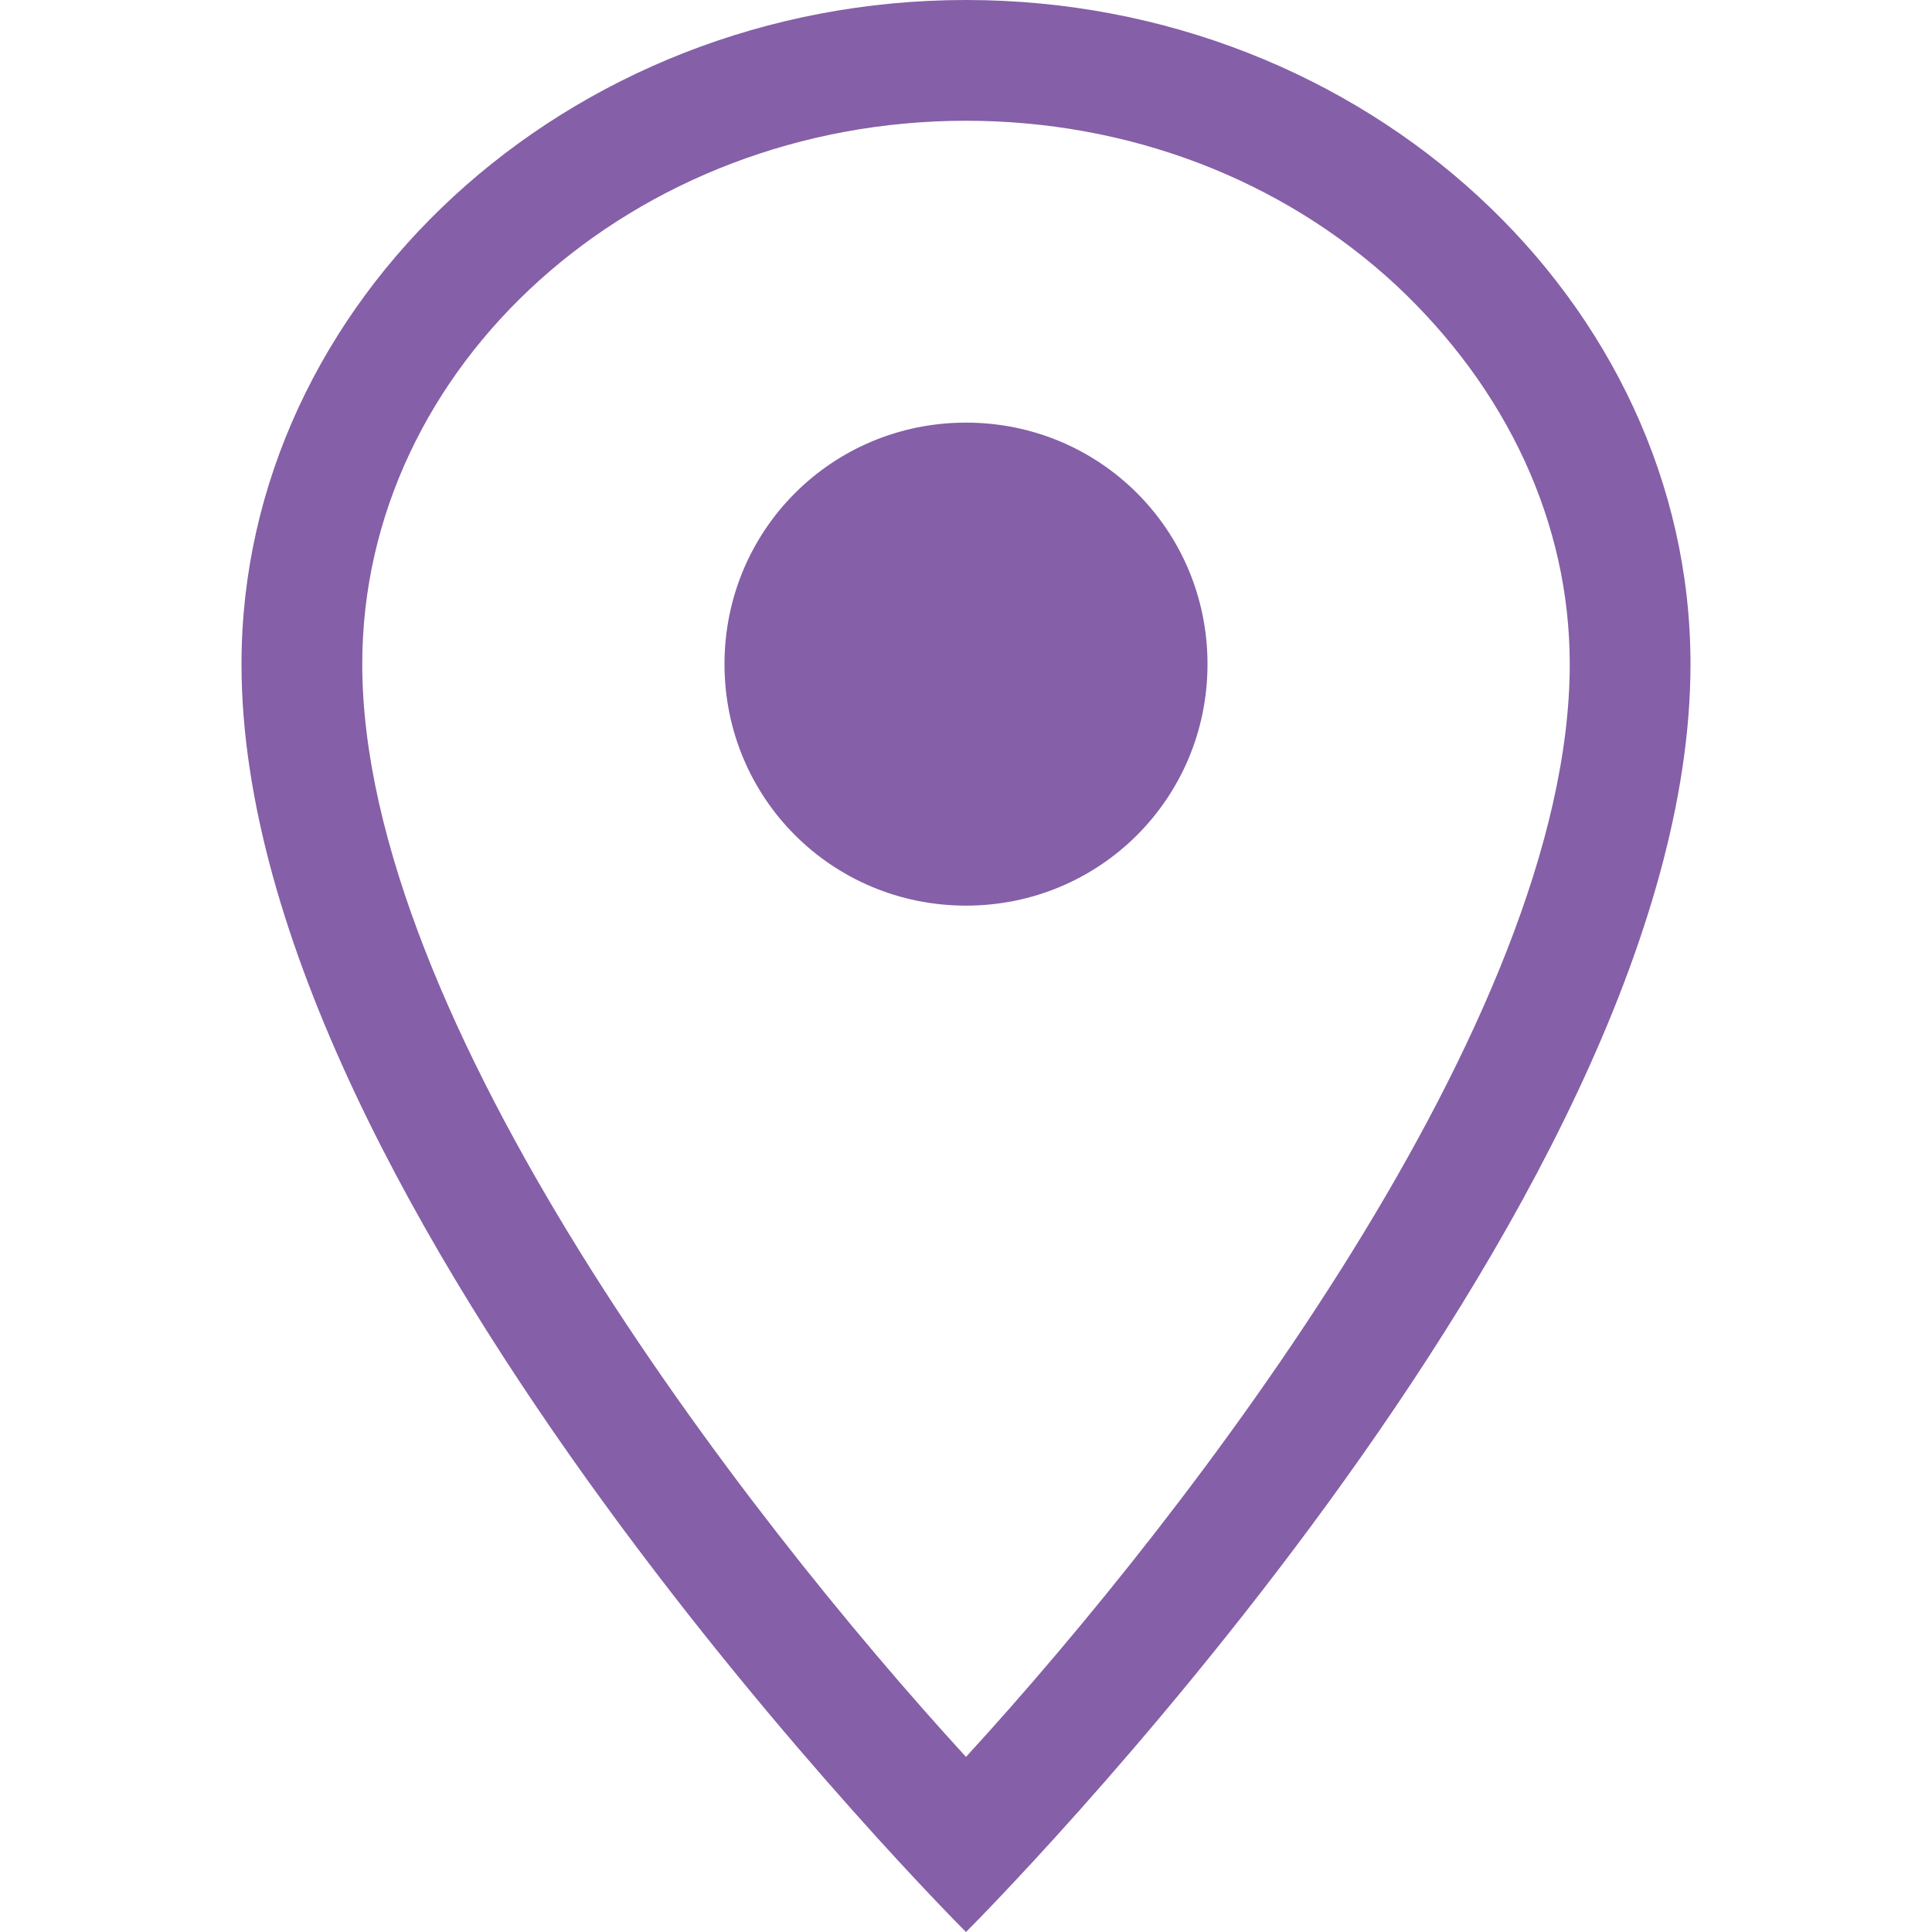
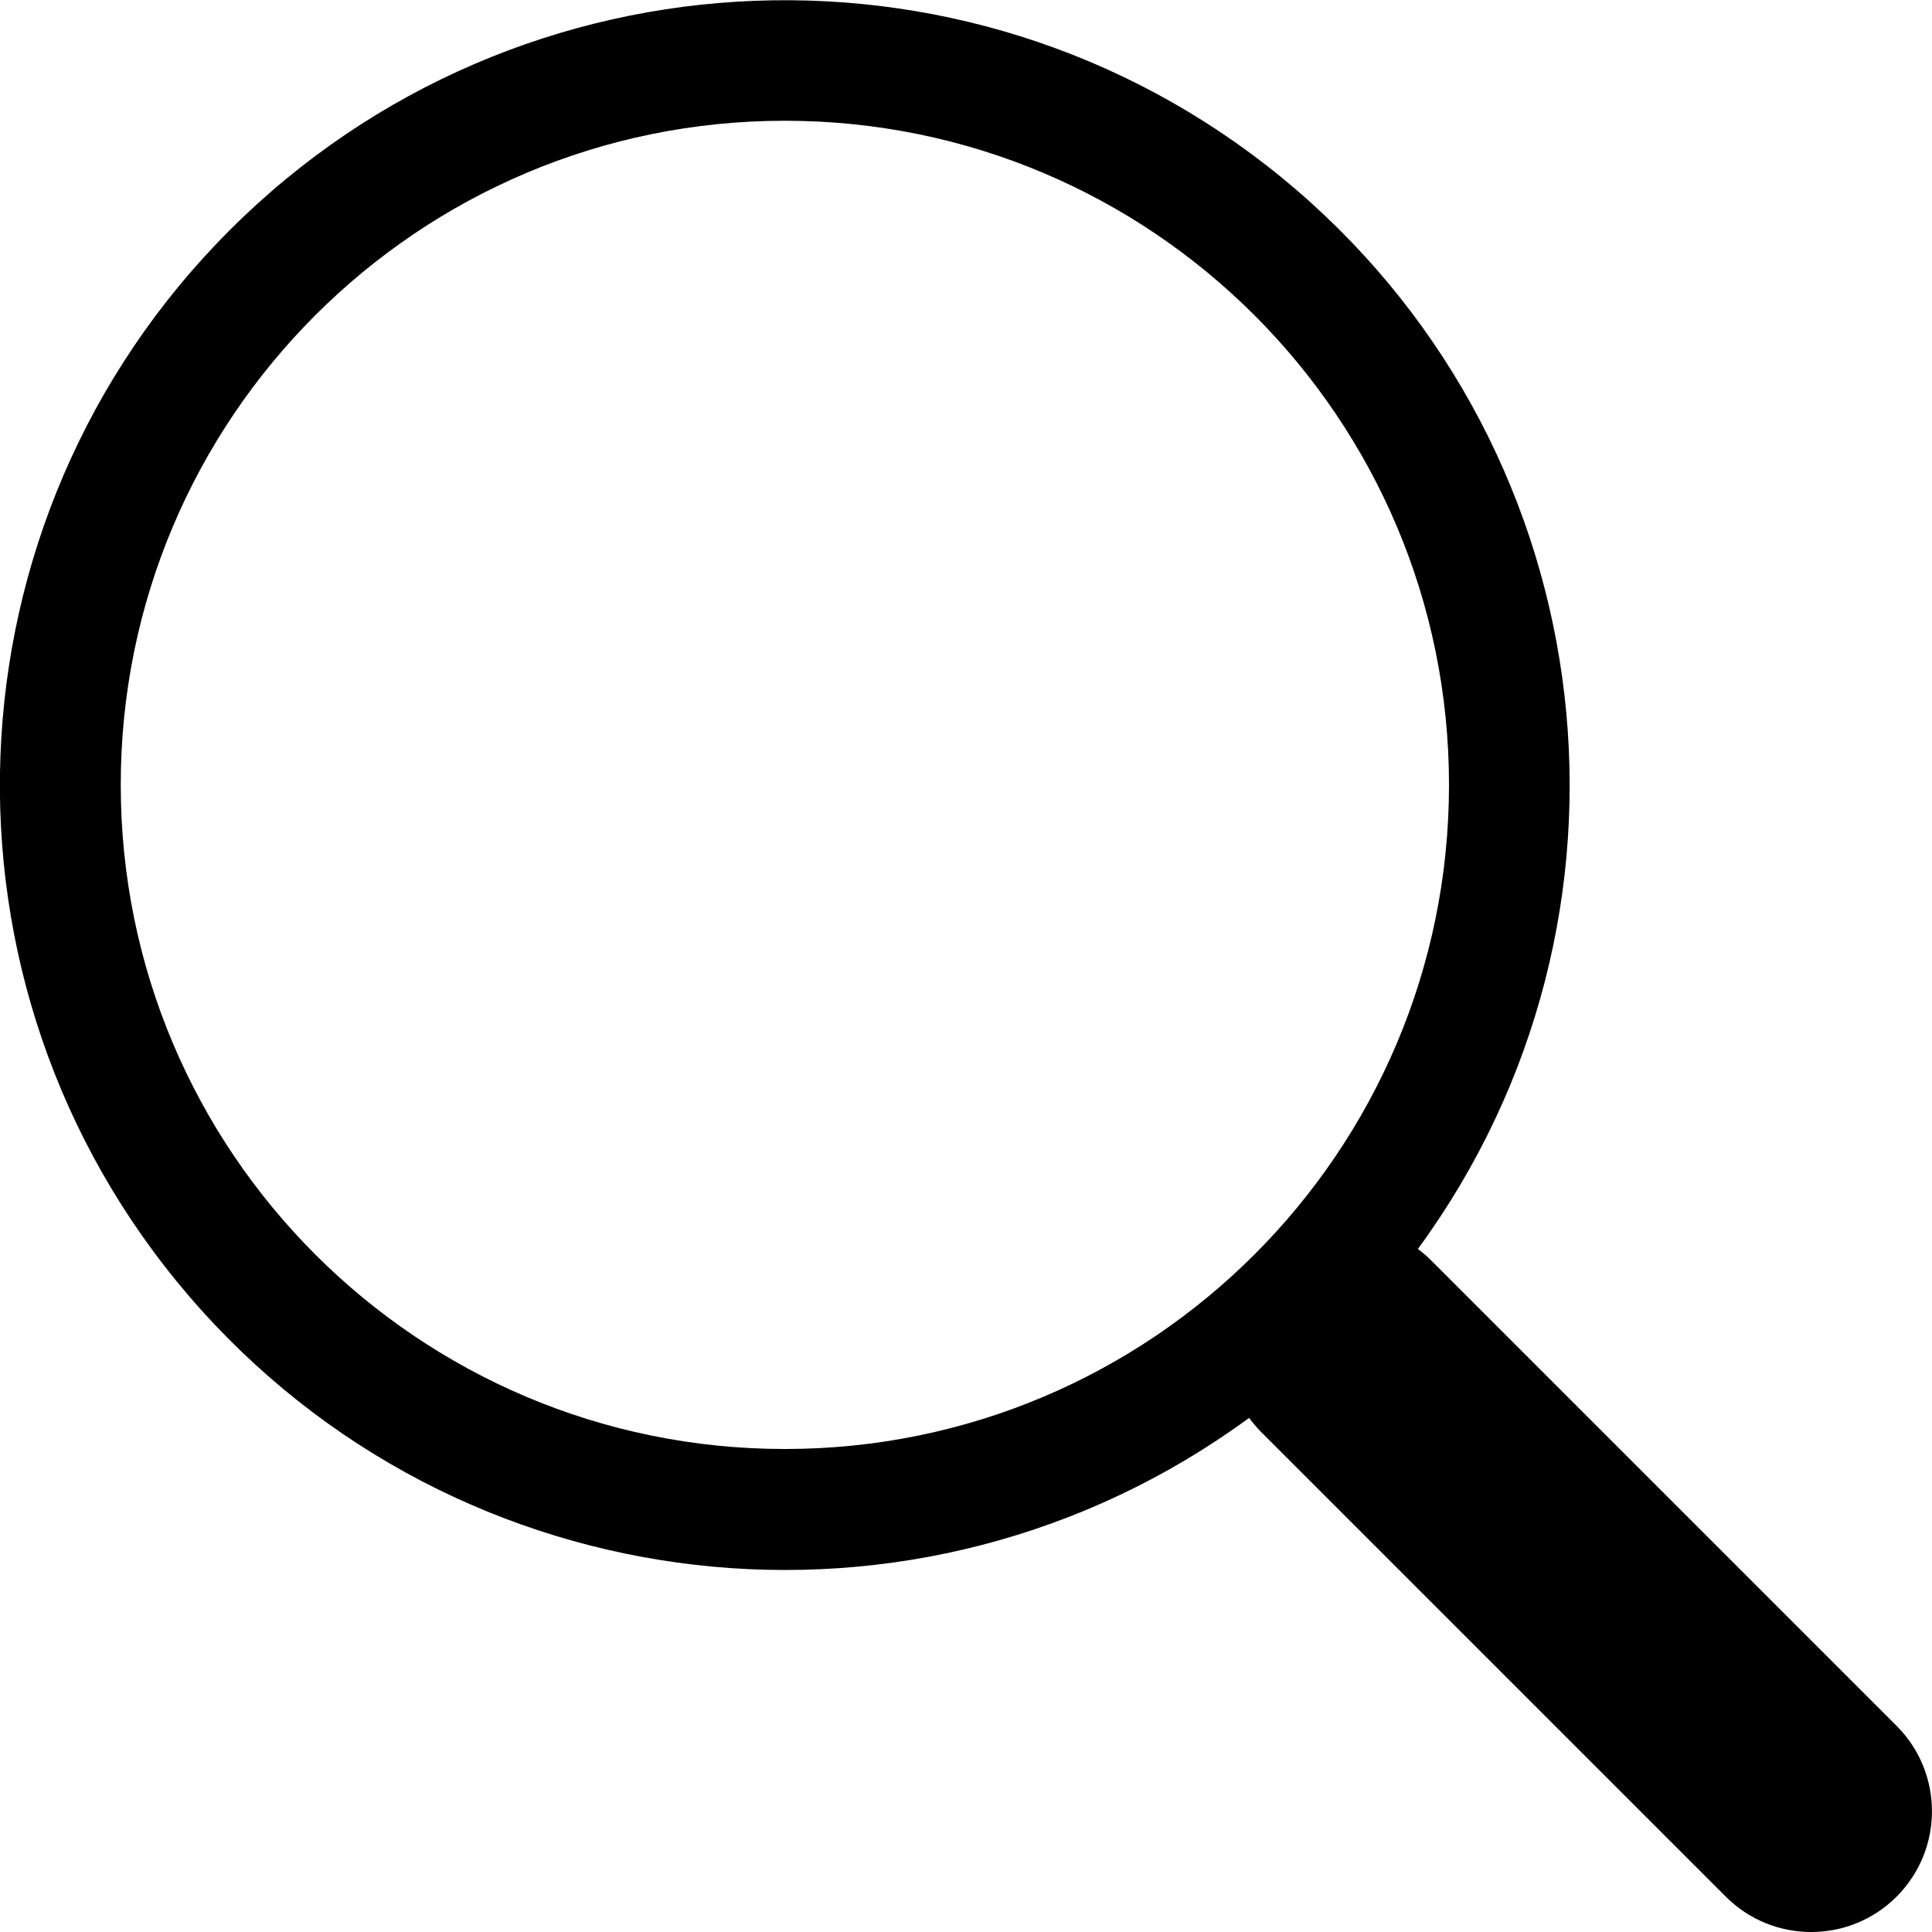
- <svg xmlns="http://www.w3.org/2000/svg" stroke="currentColor" fill="currentColor" stroke-width="0" viewBox="0 0 12 16" color="#855fa7" style="color:#855fa7" height="16" width="16">
-   <path fill-rule="evenodd" d="M6 0C2.69 0 0 2.5 0 5.5 0 10.02 6 16 6 16s6-5.98 6-10.5C12 2.5 9.31 0 6 0zm0 14.55C4.14 12.52 1 8.44 1 5.5 1 3.02 3.25 1 6 1c1.34 0 2.61.48 3.56 1.36.92.86 1.44 1.97 1.44 3.14 0 2.94-3.14 7.02-5 9.05zM8 5.5c0 1.11-.89 2-2 2-1.11 0-2-.89-2-2 0-1.11.89-2 2-2 1.11 0 2 .89 2 2z" />
+ <svg xmlns="http://www.w3.org/2000/svg" stroke="currentColor" fill="currentColor" stroke-width="0" viewBox="0 0 16 16" height="18" width="18">
+   <path d="M11.742 10.344a6.5 6.5 0 1 0-1.397 1.398h-.001c.03.04.062.078.098.115l3.85 3.85a1 1 0 0 0 1.415-1.414l-3.85-3.85a1.007 1.007 0 0 0-.115-.1zM12 6.5a5.5 5.5 0 1 1-11 0 5.5 5.5 0 0 1 11 0z" />
</svg>
